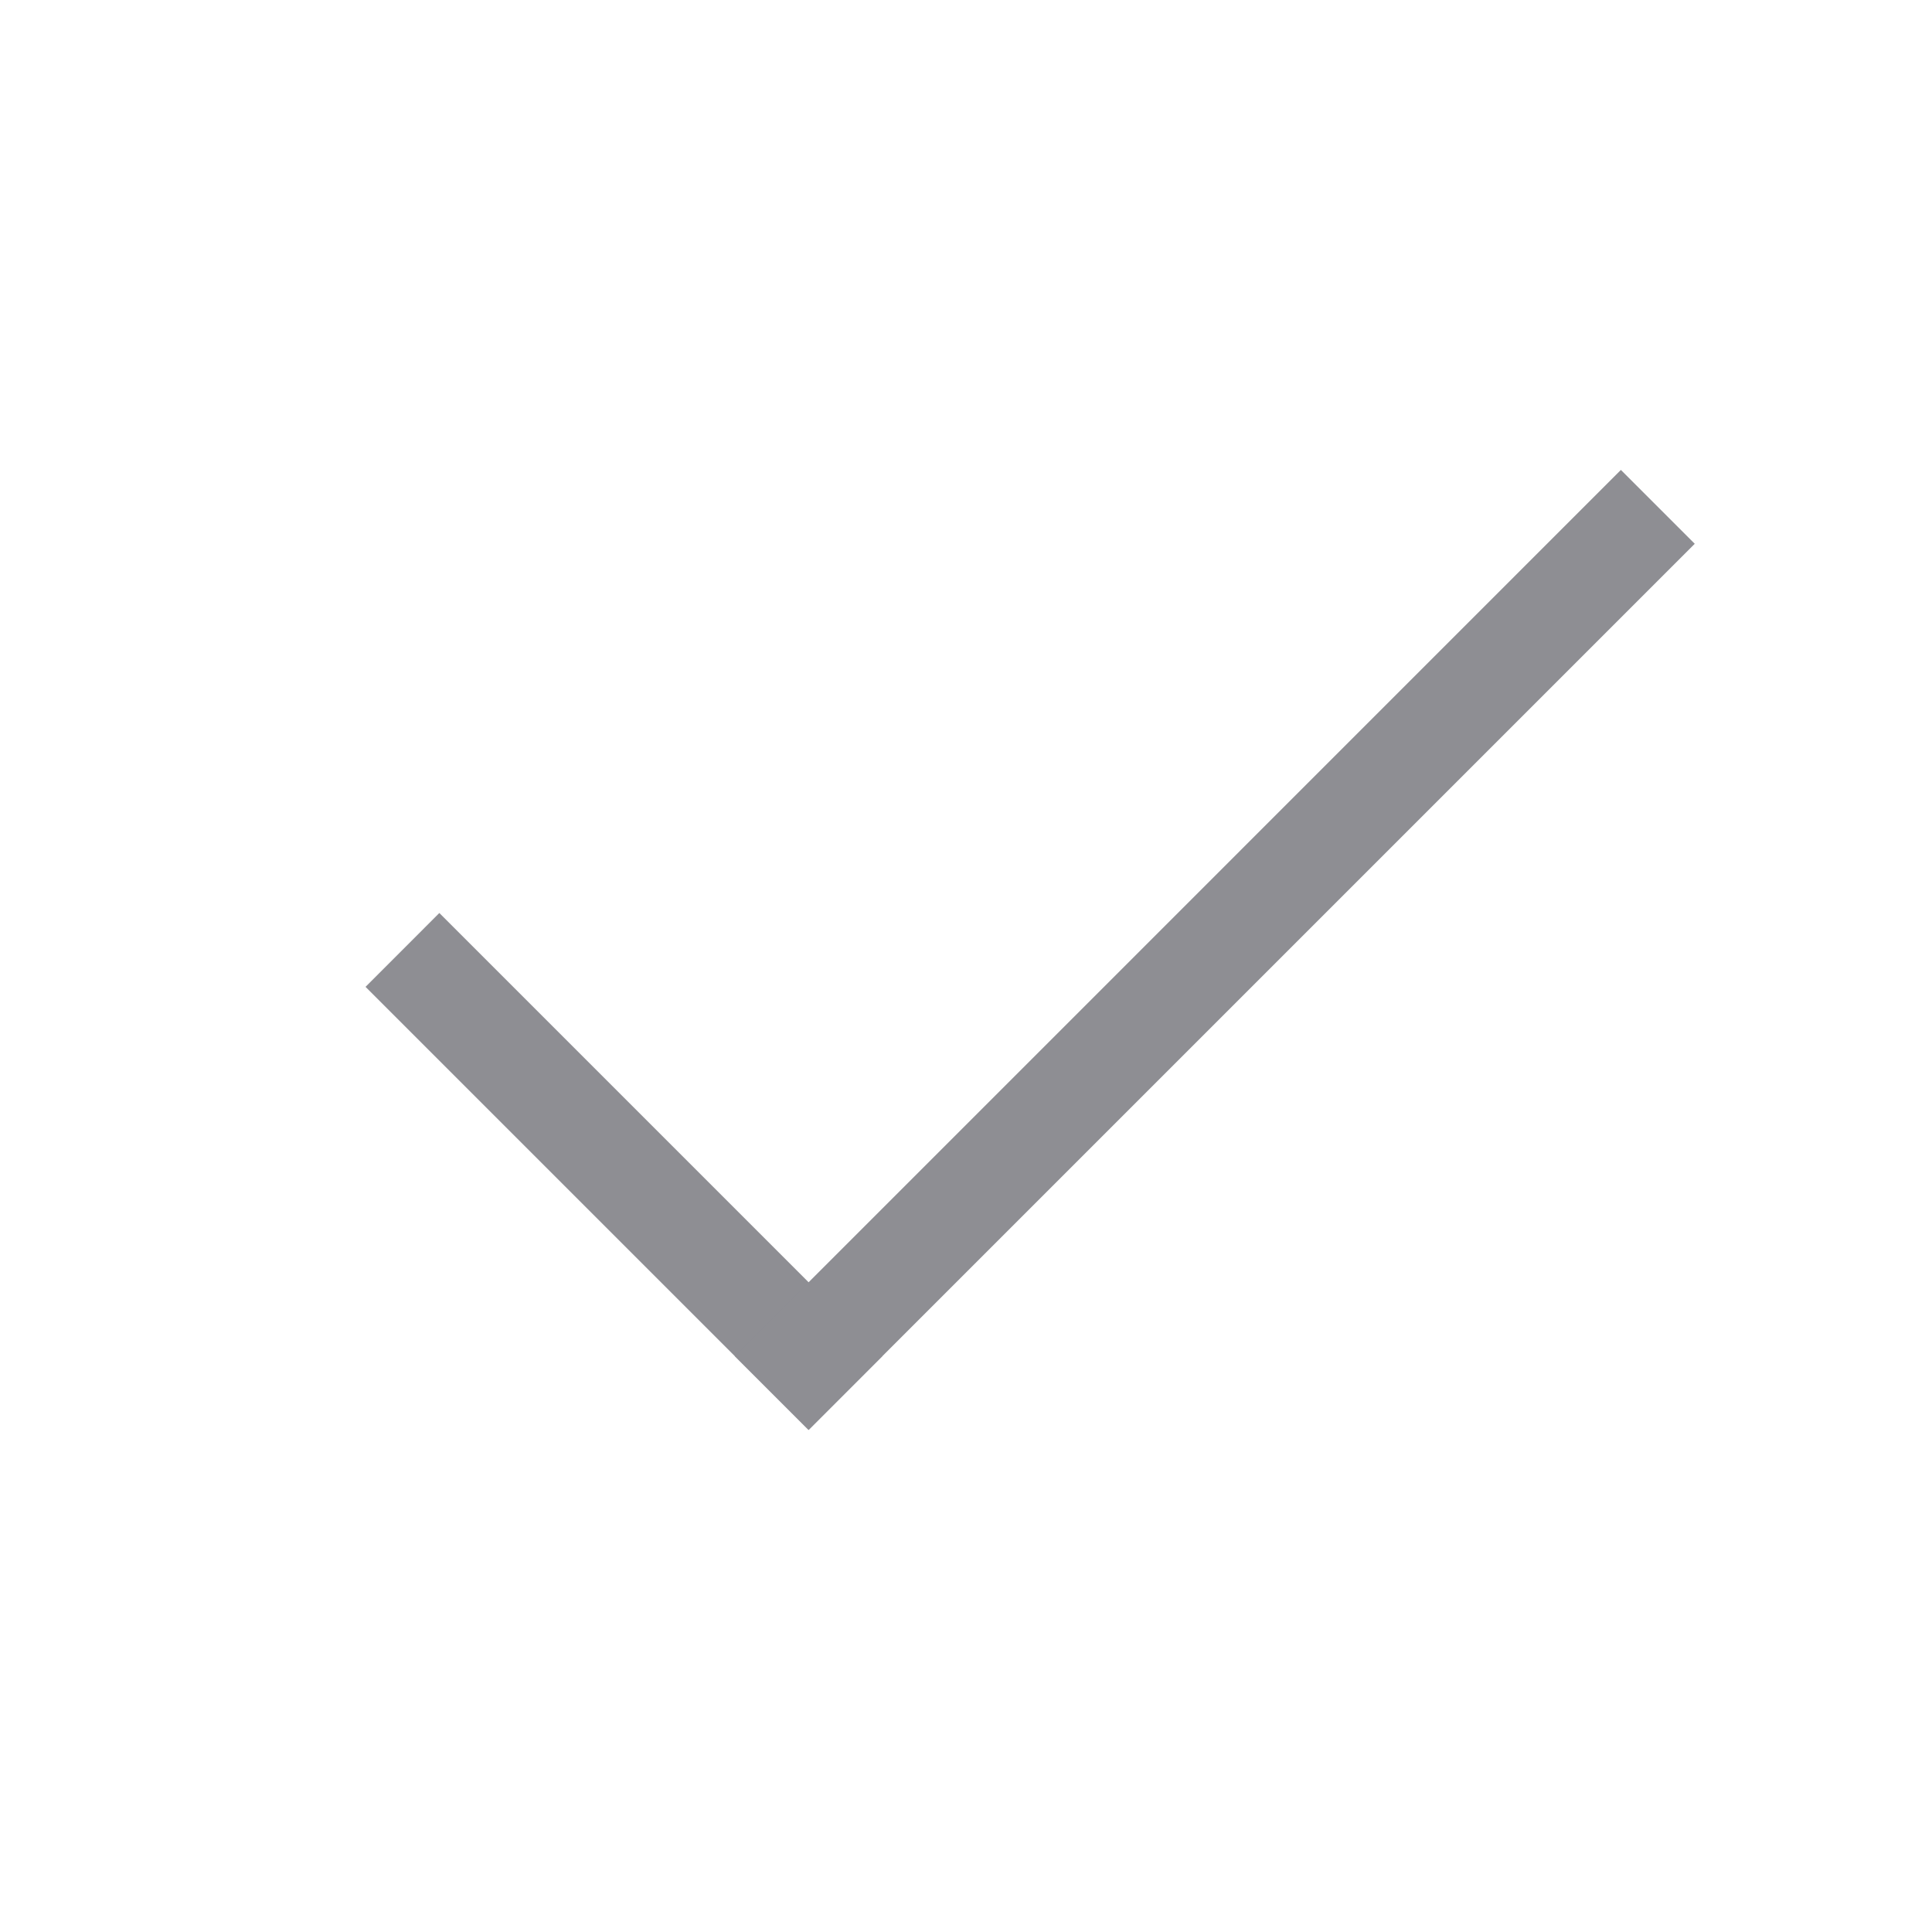
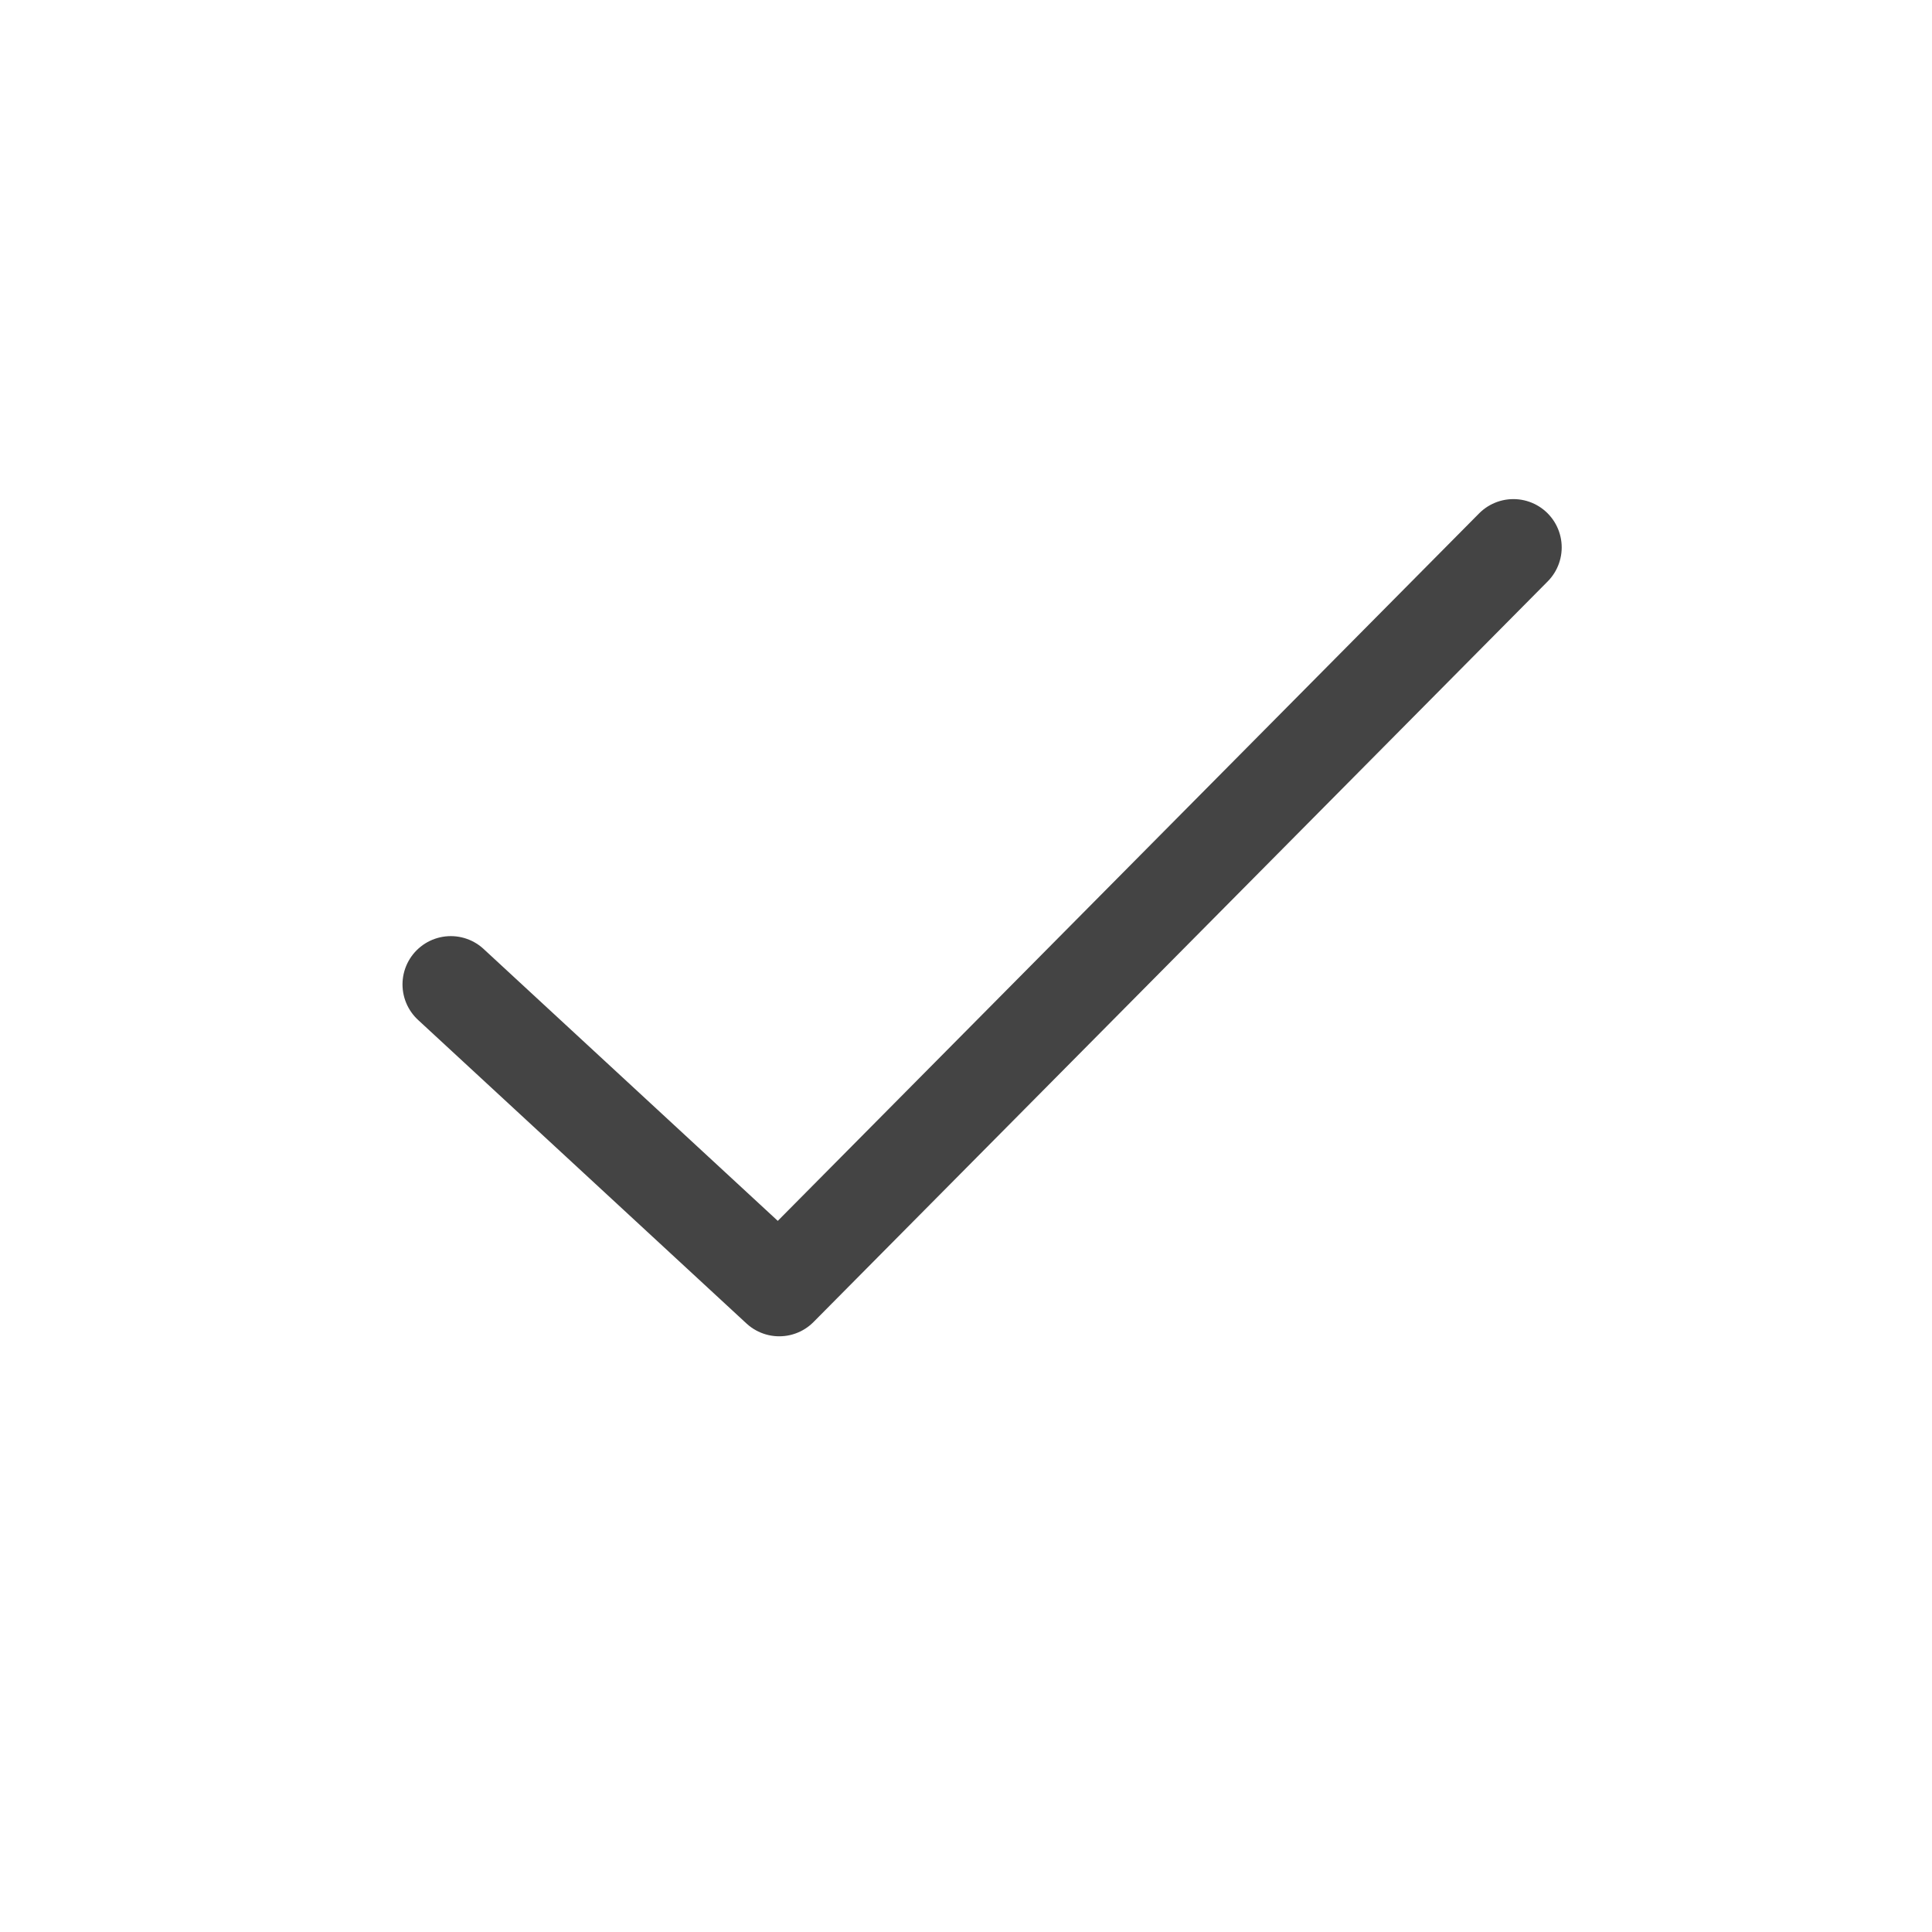
<svg xmlns="http://www.w3.org/2000/svg" width="30" height="30" fill="none" viewBox="0 0 30 30">
  <g class="icon-resolve-comment-check">
-     <g class="icon-fill-gray-secondary">
-       <path fill="#8E8E93" d="m6.822 14.177 6.88 6.88-1.146 1.147-6.88-6.88 1.146-1.147Z" />
-       <path fill="#8E8E93" d="m11.41 21.057 13.759-13.76 1.147 1.147-13.76 13.76-1.147-1.147Z" />
-     </g>
+     <path stroke="#444" stroke-linecap="round" stroke-linejoin="round" stroke-width="1.5" d="M23.5 8.5 12.1 20 7 15.286" class="icon-stroke-gray-primary" />
  </g>
</svg>
